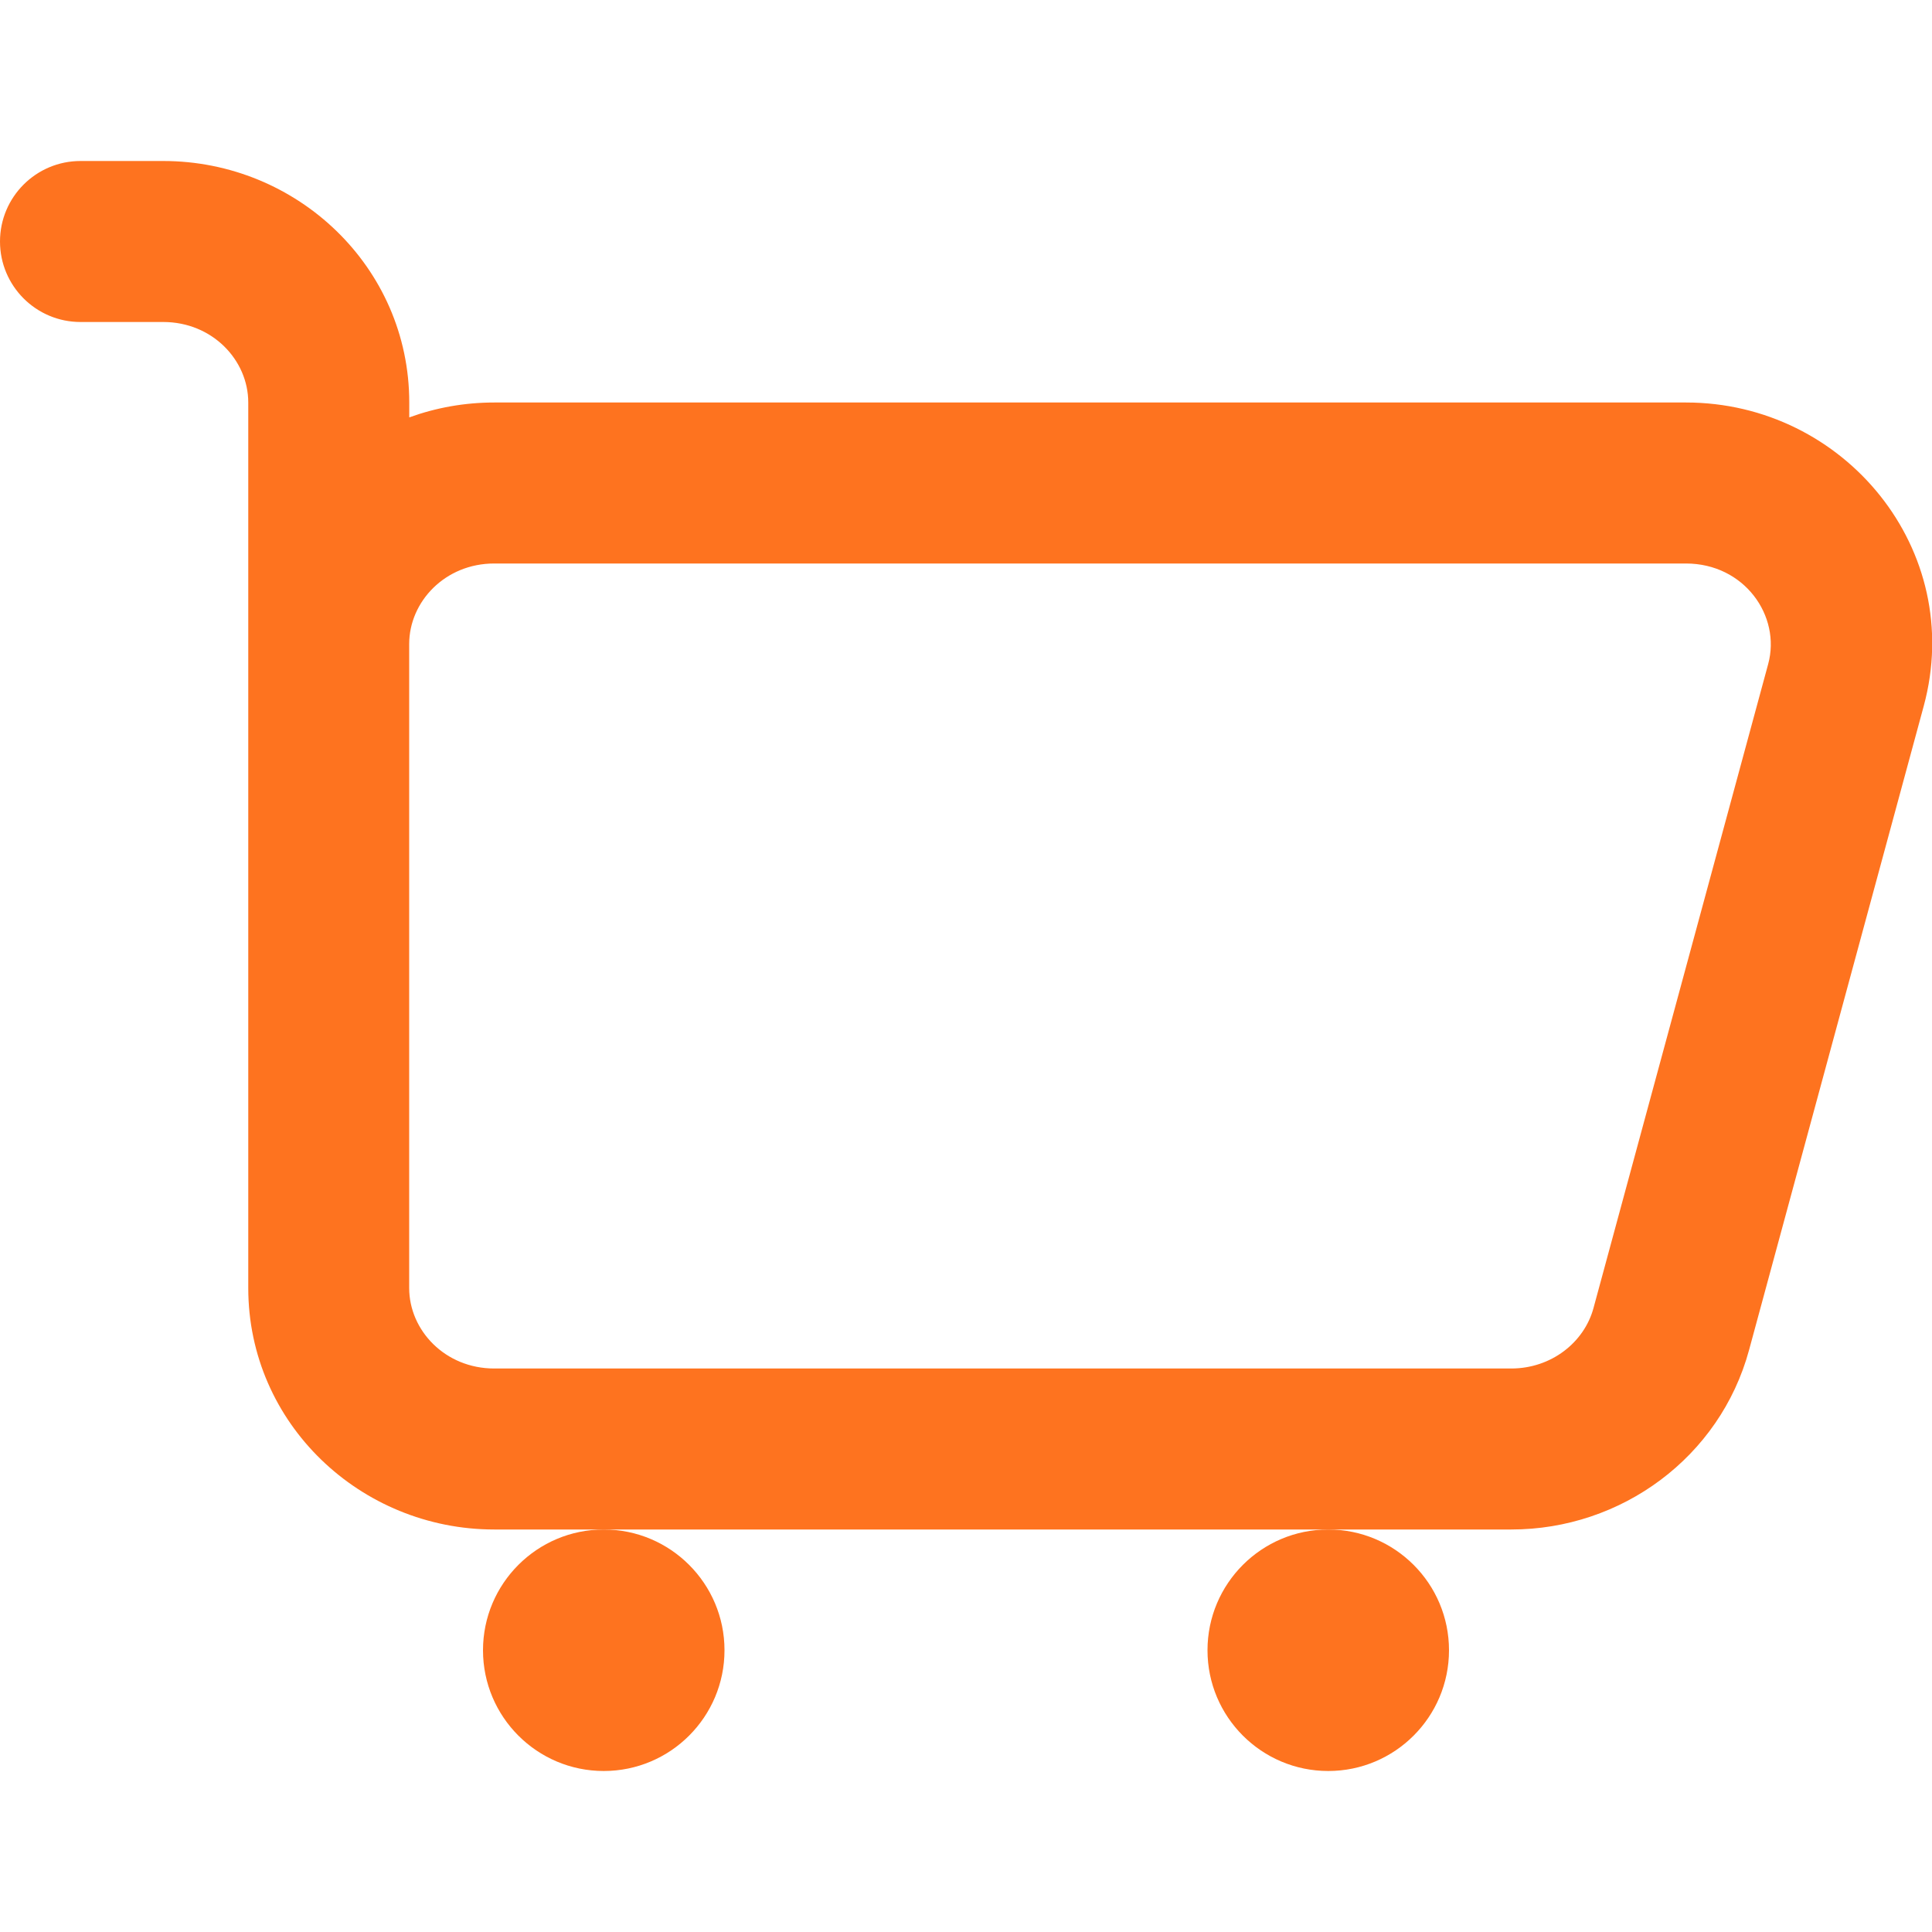
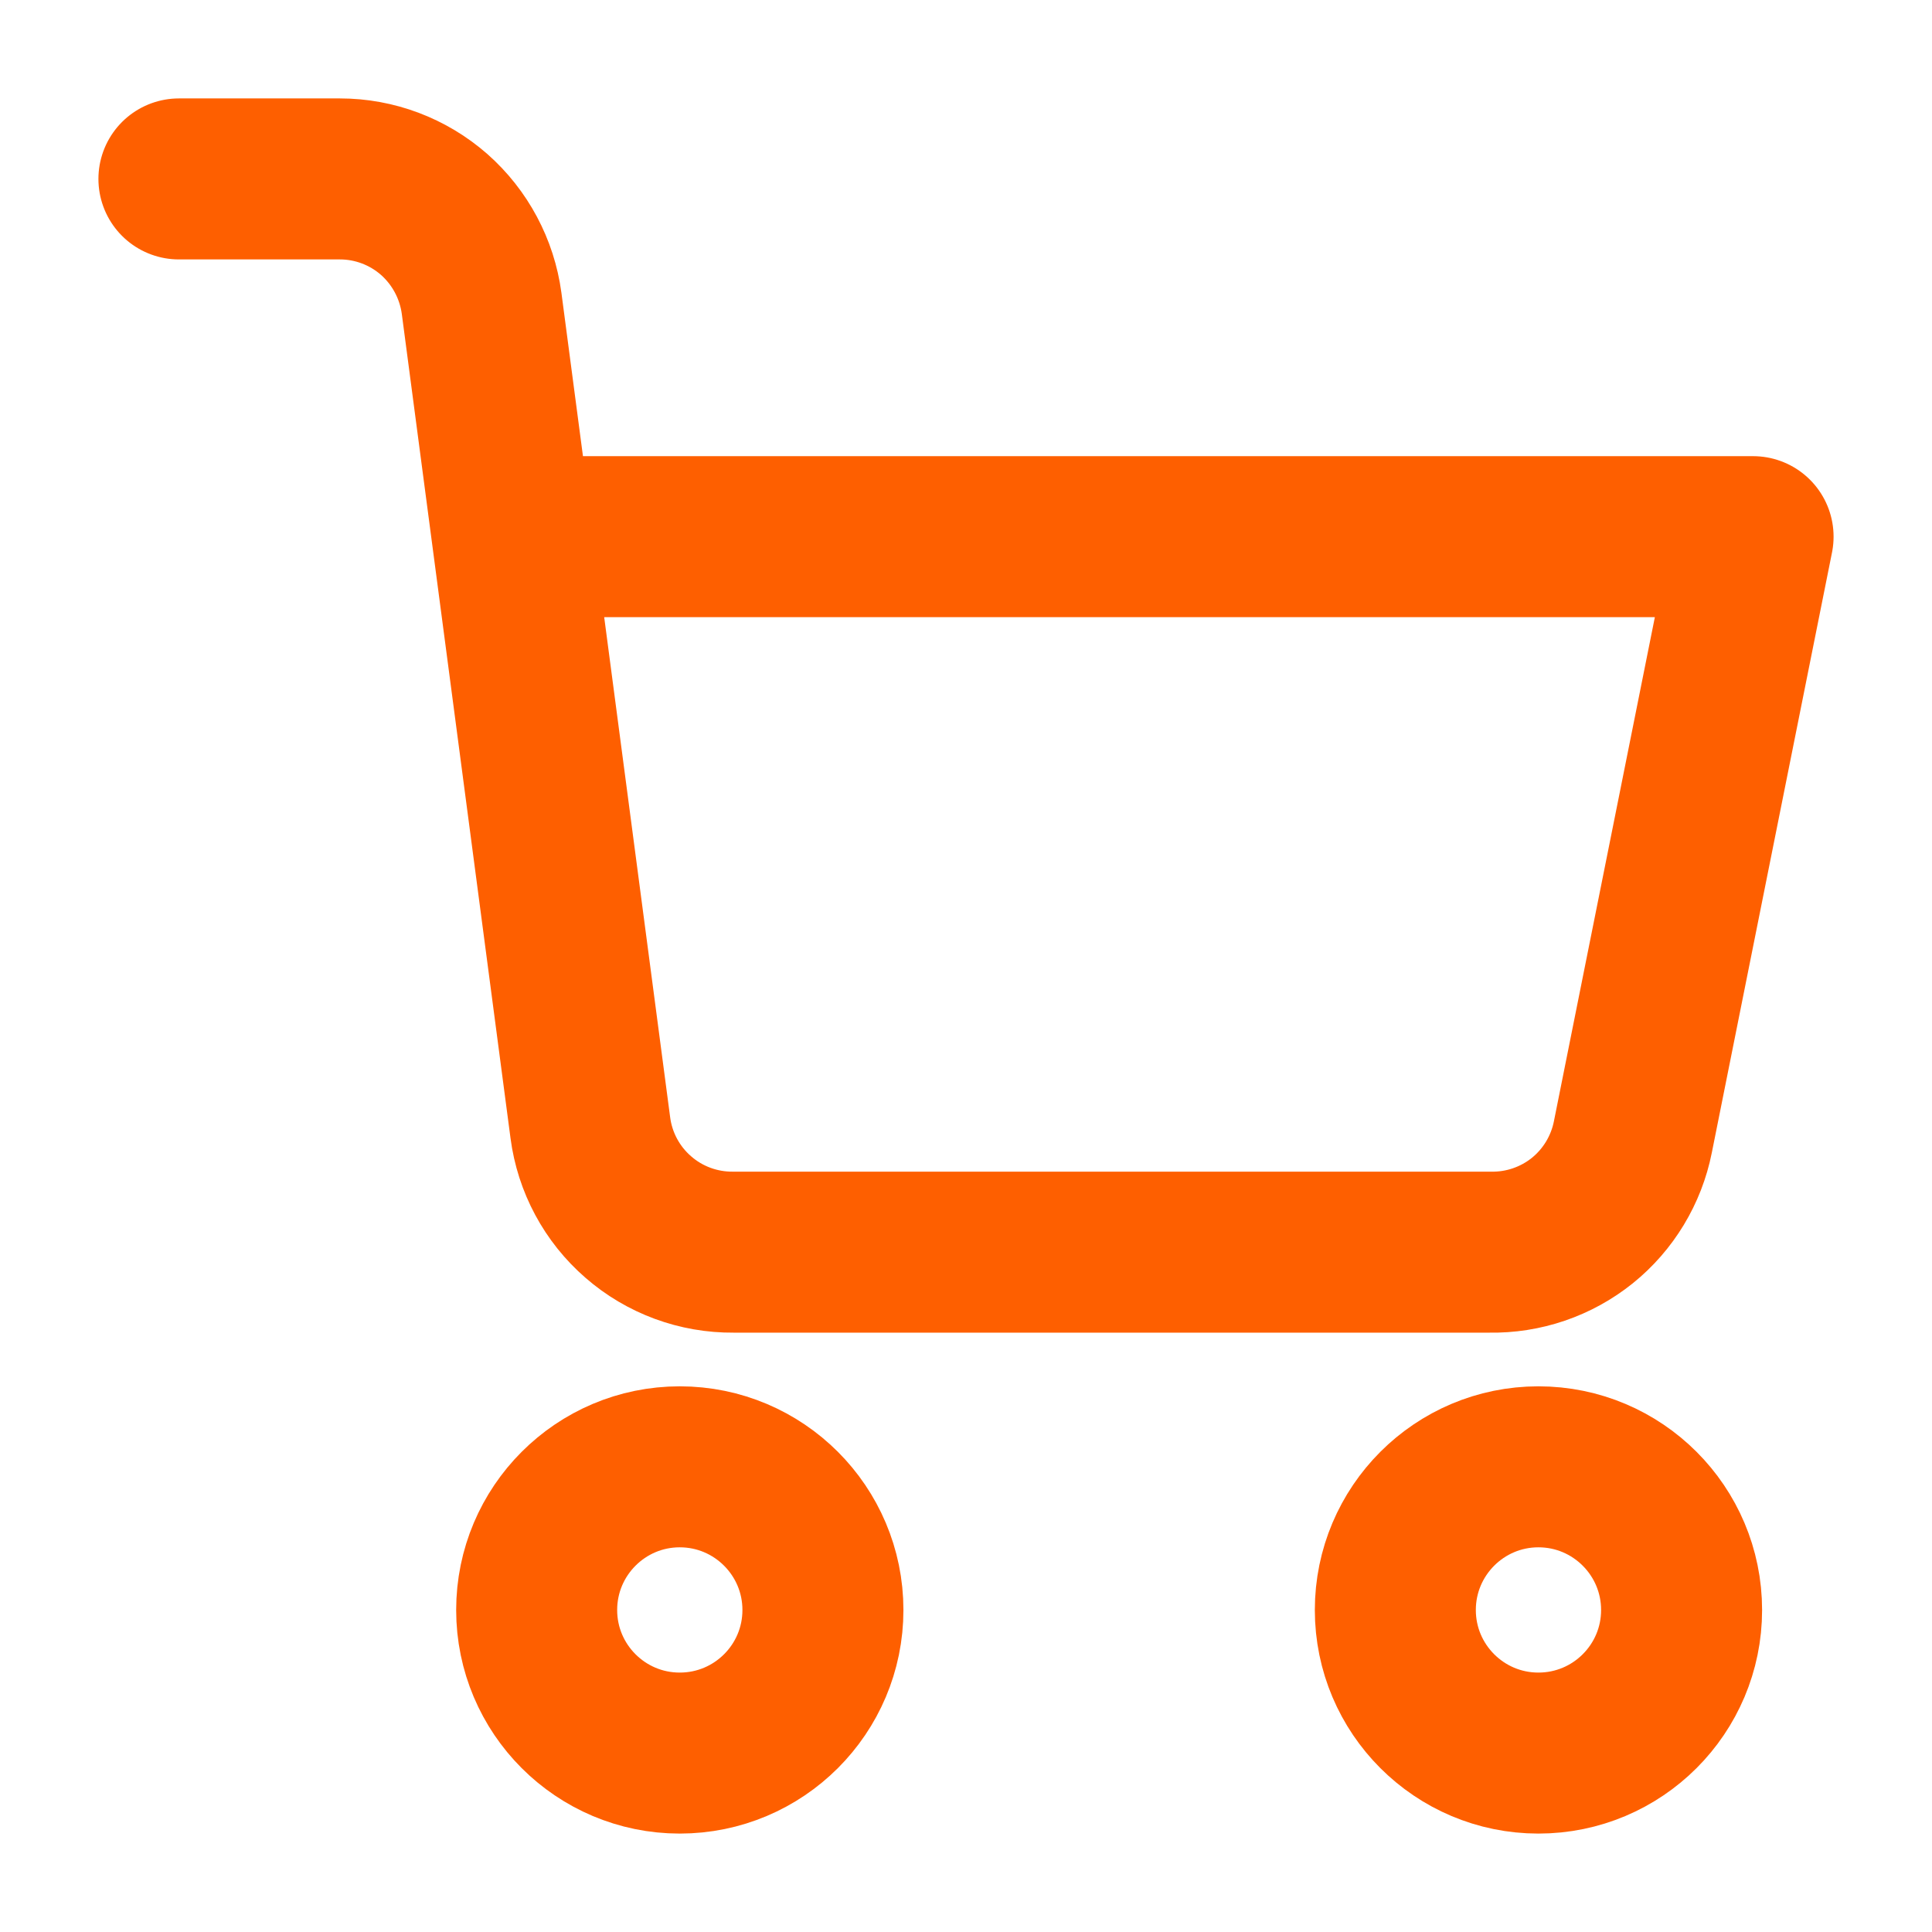
- <svg xmlns="http://www.w3.org/2000/svg" width="20" fill="#FE731F" viewBox="0 0 24 24">
-   <clipPath id="clip0_1_30">
-     <path d="m0 0h24v24h-24z" />
-   </clipPath>
-   <g clip-path="url(#clip0_1_30)">
-     <path clip-rule="evenodd" d="m1 2h1.028c1.662 0 3.056 1.317 3.056 3v.185c.33-.12.686-.185 1.056-.185h14.804c1.97 0 3.479 1.833 2.953 3.772l-2.17 8c-.361 1.329-1.585 2.228-2.953 2.228h-2.273-9-1.361c-1.662 0-3.056-1.317-3.056-3v-11c0-.527-.447-1-1.056-1h-1.028c-.552 0-1-.448-1-1s.448-1 1-1zm4.083 14c0 .527.447 1 1.056 1h12.634c.498 0 .907-.325 1.022-.751l2.17-8c.162-.597-.296-1.249-1.022-1.249h-14.804c-.609 0-1.055.473-1.056.999z" fill-rule="evenodd" />
-     <path d="m7.5 19c.828 0 1.5.672 1.5 1.5s-.672 1.5-1.5 1.5-1.5-.672-1.5-1.5.672-1.5 1.5-1.5z" />
-     <path d="m16.5 19c.828 0 1.5.672 1.5 1.5s-.672 1.5-1.5 1.5-1.5-.672-1.5-1.5.672-1.5 1.5-1.5z" />
-   </g>
+ <svg xmlns="http://www.w3.org/2000/svg" width="18" height="18" viewBox="0 0 18 18" fill="none">
+   <path d="M6.333 16.333C7.07 16.333 7.667 15.736 7.667 15C7.667 14.264 7.07 13.666 6.333 13.666C5.597 13.666 5 14.264 5 15C5 15.736 5.597 16.333 6.333 16.333Z" stroke="#FE5F00" stroke-width="1.5" stroke-linecap="round" stroke-linejoin="round" />
+   <path d="M14.333 16.333C15.07 16.333 15.667 15.736 15.667 15C15.667 14.264 15.07 13.666 14.333 13.666C13.597 13.666 13 14.264 13 15C13 15.736 13.597 16.333 14.333 16.333Z" stroke="#FE5F00" stroke-width="1.5" stroke-linecap="round" stroke-linejoin="round" />
+   <path d="M4.78 5H16.333L15.213 10.593C15.152 10.9 14.985 11.176 14.742 11.372C14.498 11.568 14.193 11.672 13.88 11.666H6.833C6.508 11.669 6.192 11.553 5.947 11.339C5.701 11.126 5.542 10.829 5.5 10.507L4.487 2.826C4.444 2.506 4.287 2.212 4.045 1.998C3.802 1.785 3.49 1.667 3.167 1.667H1.667" stroke="#FE5F00" stroke-width="1.5" stroke-linecap="round" stroke-linejoin="round" />
</svg>
